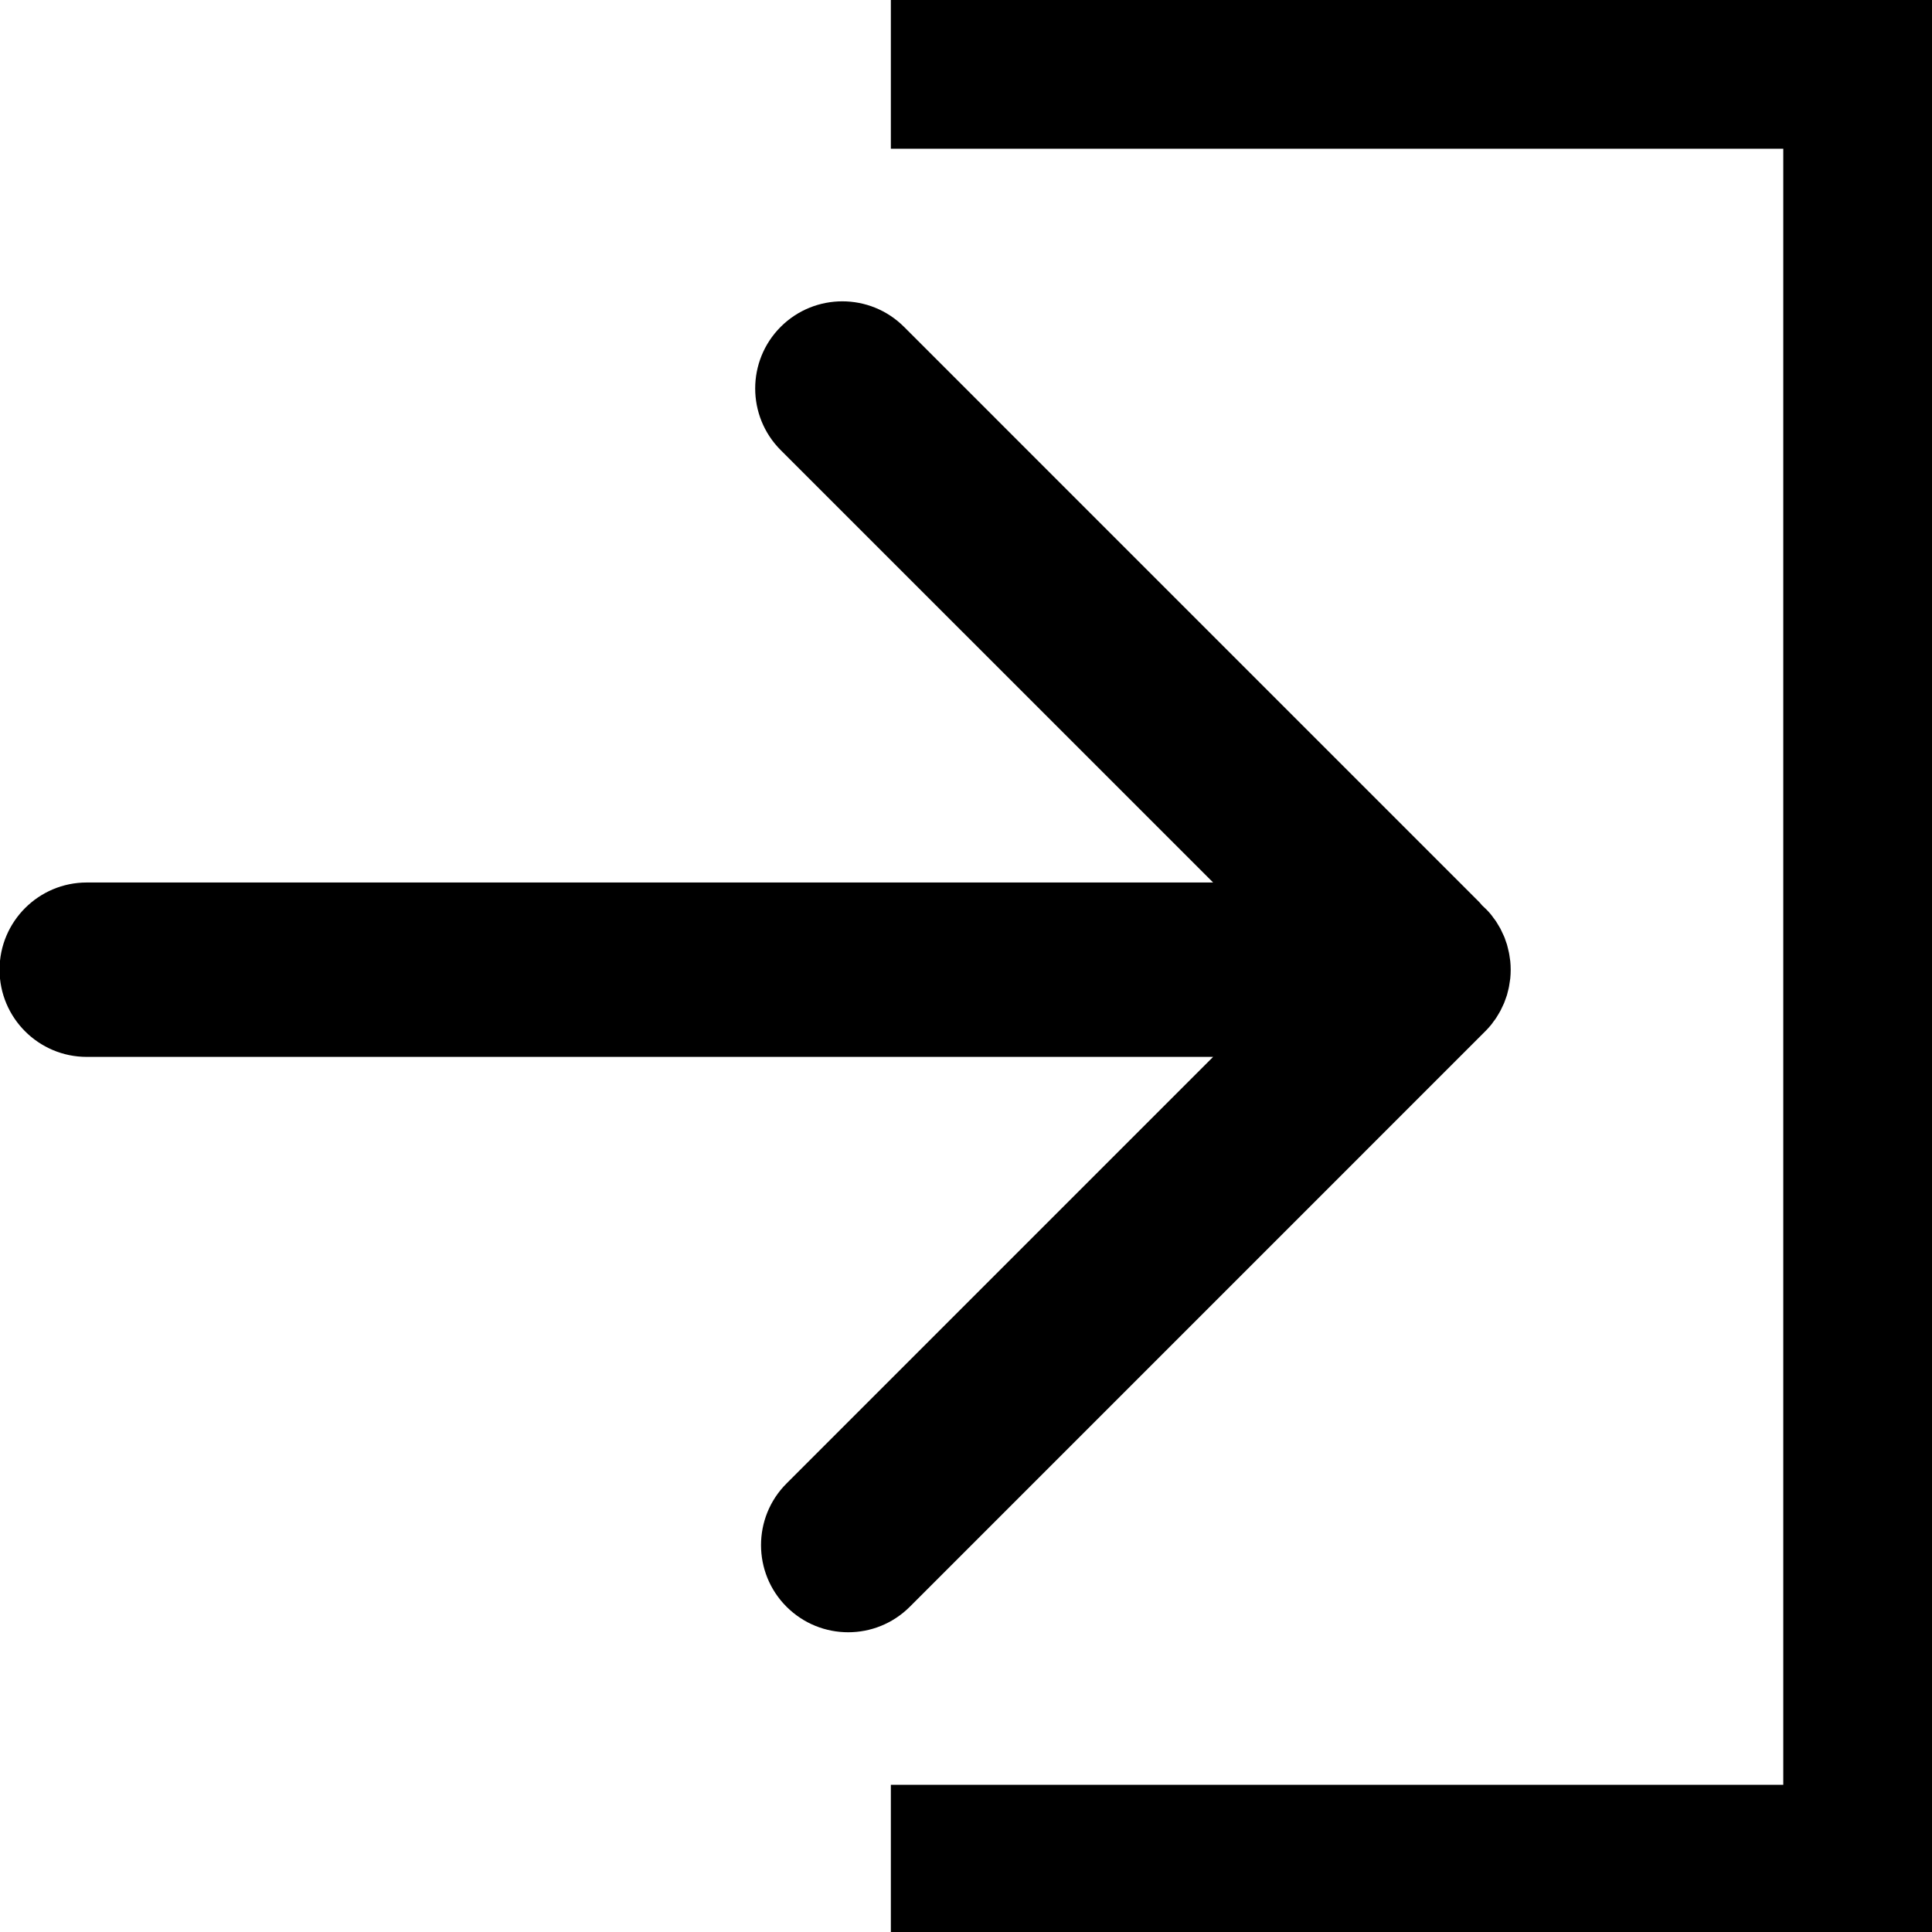
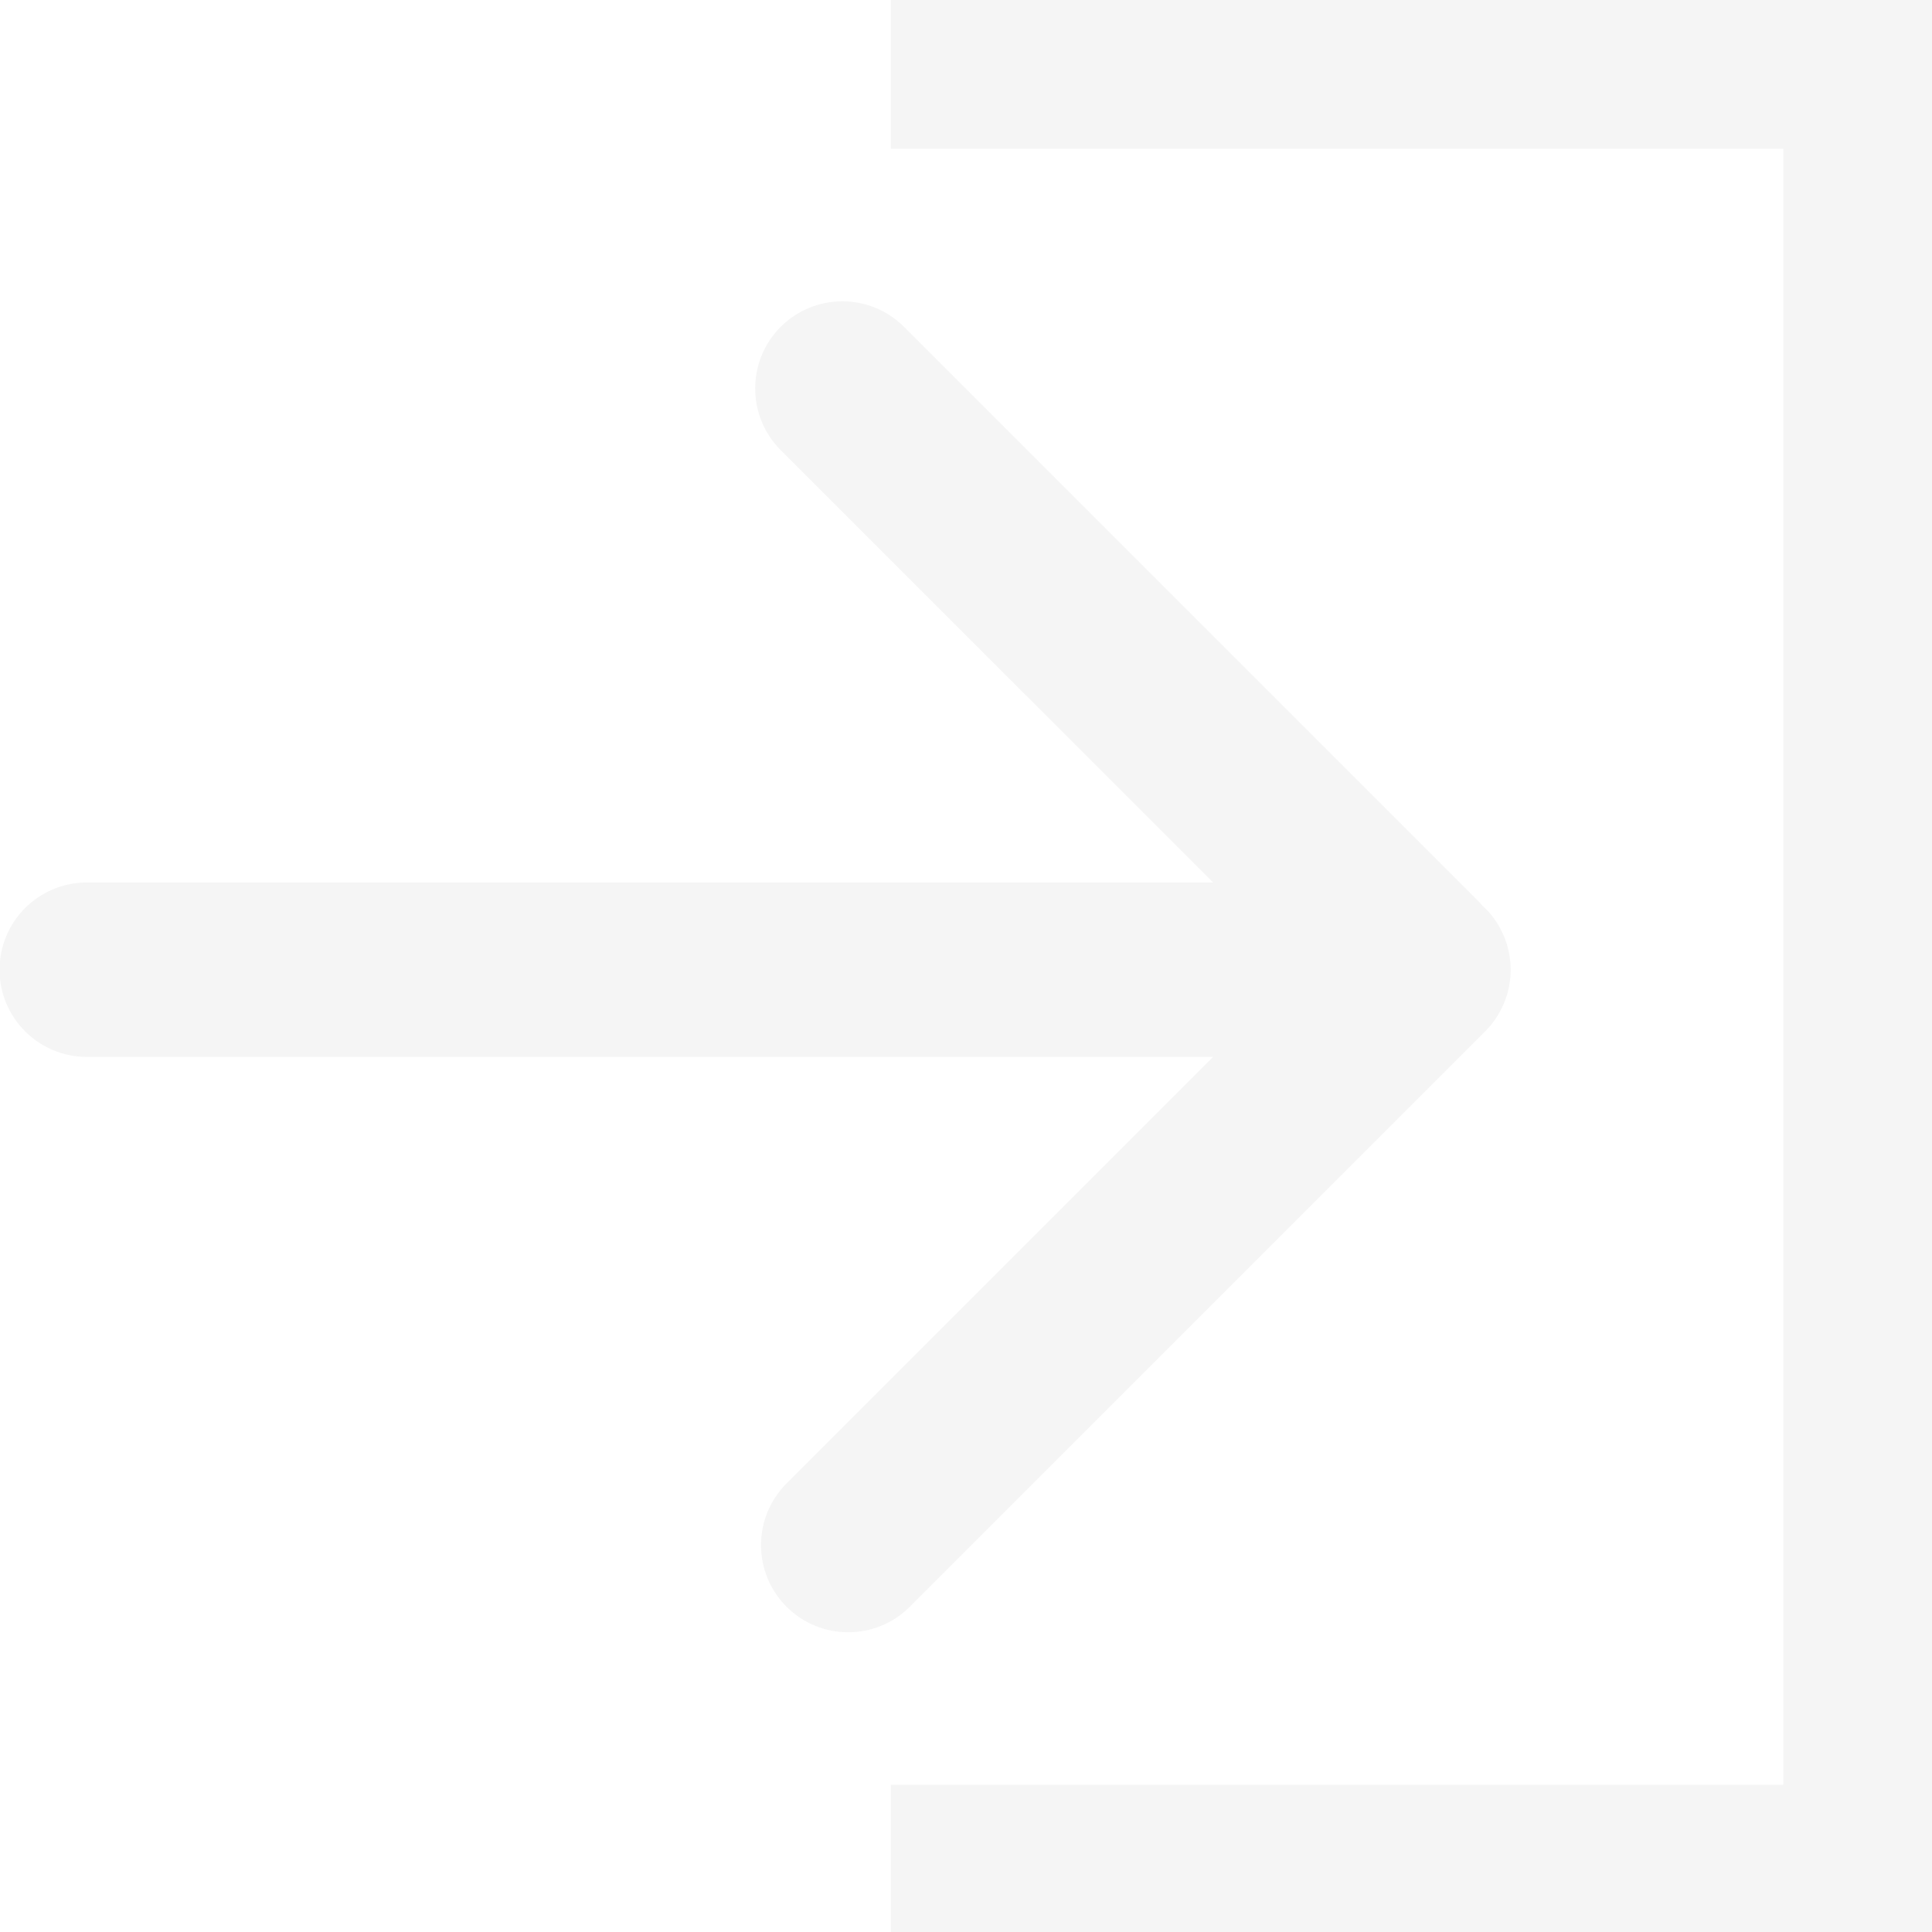
<svg xmlns="http://www.w3.org/2000/svg" enable-background="new 0 0 141.732 141.732" height="141.732px" id="Livello_1" version="1.1" viewBox="0 0 141.732 141.732" width="141.732px" xml:space="preserve">
+   <style type="text/css">
+ 	#Livello_34{fill:#f5f5f5;}
+ </style>
  <g id="Livello_34">
    <path d="M108.527,66.186l-42.209-42.21c-2.498-2.494-6.547-2.494-9.046,0c-2.495,2.498-2.495,6.547,0,9.045L88.996,64.74H6.365   c-3.532,0-6.398,2.869-6.398,6.398c0,3.53,2.867,6.396,6.398,6.396h82.629L57.7,108.829c-2.495,2.493-2.495,6.548,0,9.041   c2.499,2.498,6.55,2.498,9.046,0l42.208-42.21c0.149-0.147,0.291-0.305,0.425-0.468c0.064-0.071,0.11-0.147,0.169-0.229   c0.067-0.091,0.145-0.181,0.203-0.277c0.06-0.093,0.111-0.185,0.169-0.275c0.051-0.087,0.104-0.169,0.151-0.26   c0.05-0.095,0.094-0.192,0.139-0.289c0.045-0.093,0.091-0.184,0.13-0.277c0.039-0.095,0.068-0.191,0.104-0.283   c0.038-0.106,0.076-0.201,0.107-0.304c0.025-0.102,0.049-0.194,0.073-0.291c0.025-0.106,0.058-0.21,0.075-0.318   c0.021-0.108,0.035-0.225,0.054-0.339c0.015-0.094,0.03-0.186,0.041-0.276c0.041-0.42,0.041-0.842,0-1.261   c-0.011-0.096-0.026-0.188-0.041-0.278c-0.019-0.113-0.029-0.229-0.054-0.337c-0.021-0.108-0.05-0.212-0.075-0.319   c-0.024-0.097-0.048-0.191-0.073-0.291c-0.031-0.102-0.069-0.199-0.107-0.304c-0.029-0.095-0.062-0.191-0.104-0.286   c-0.04-0.095-0.085-0.186-0.13-0.277c-0.045-0.098-0.089-0.196-0.139-0.291c-0.051-0.089-0.105-0.172-0.151-0.258   c-0.058-0.094-0.109-0.187-0.169-0.278c-0.062-0.095-0.136-0.184-0.203-0.275c-0.059-0.077-0.104-0.154-0.169-0.228   c-0.197-0.243-0.423-0.466-0.657-0.678C108.659,66.333,108.595,66.257,108.527,66.186 M141.732,141.846V-0.001H65.353v10.912   h65.469v120.024H65.353v10.907h76.379V141.846z" />
  </g>
  <g id="Livello_1_1_" />
</svg>
